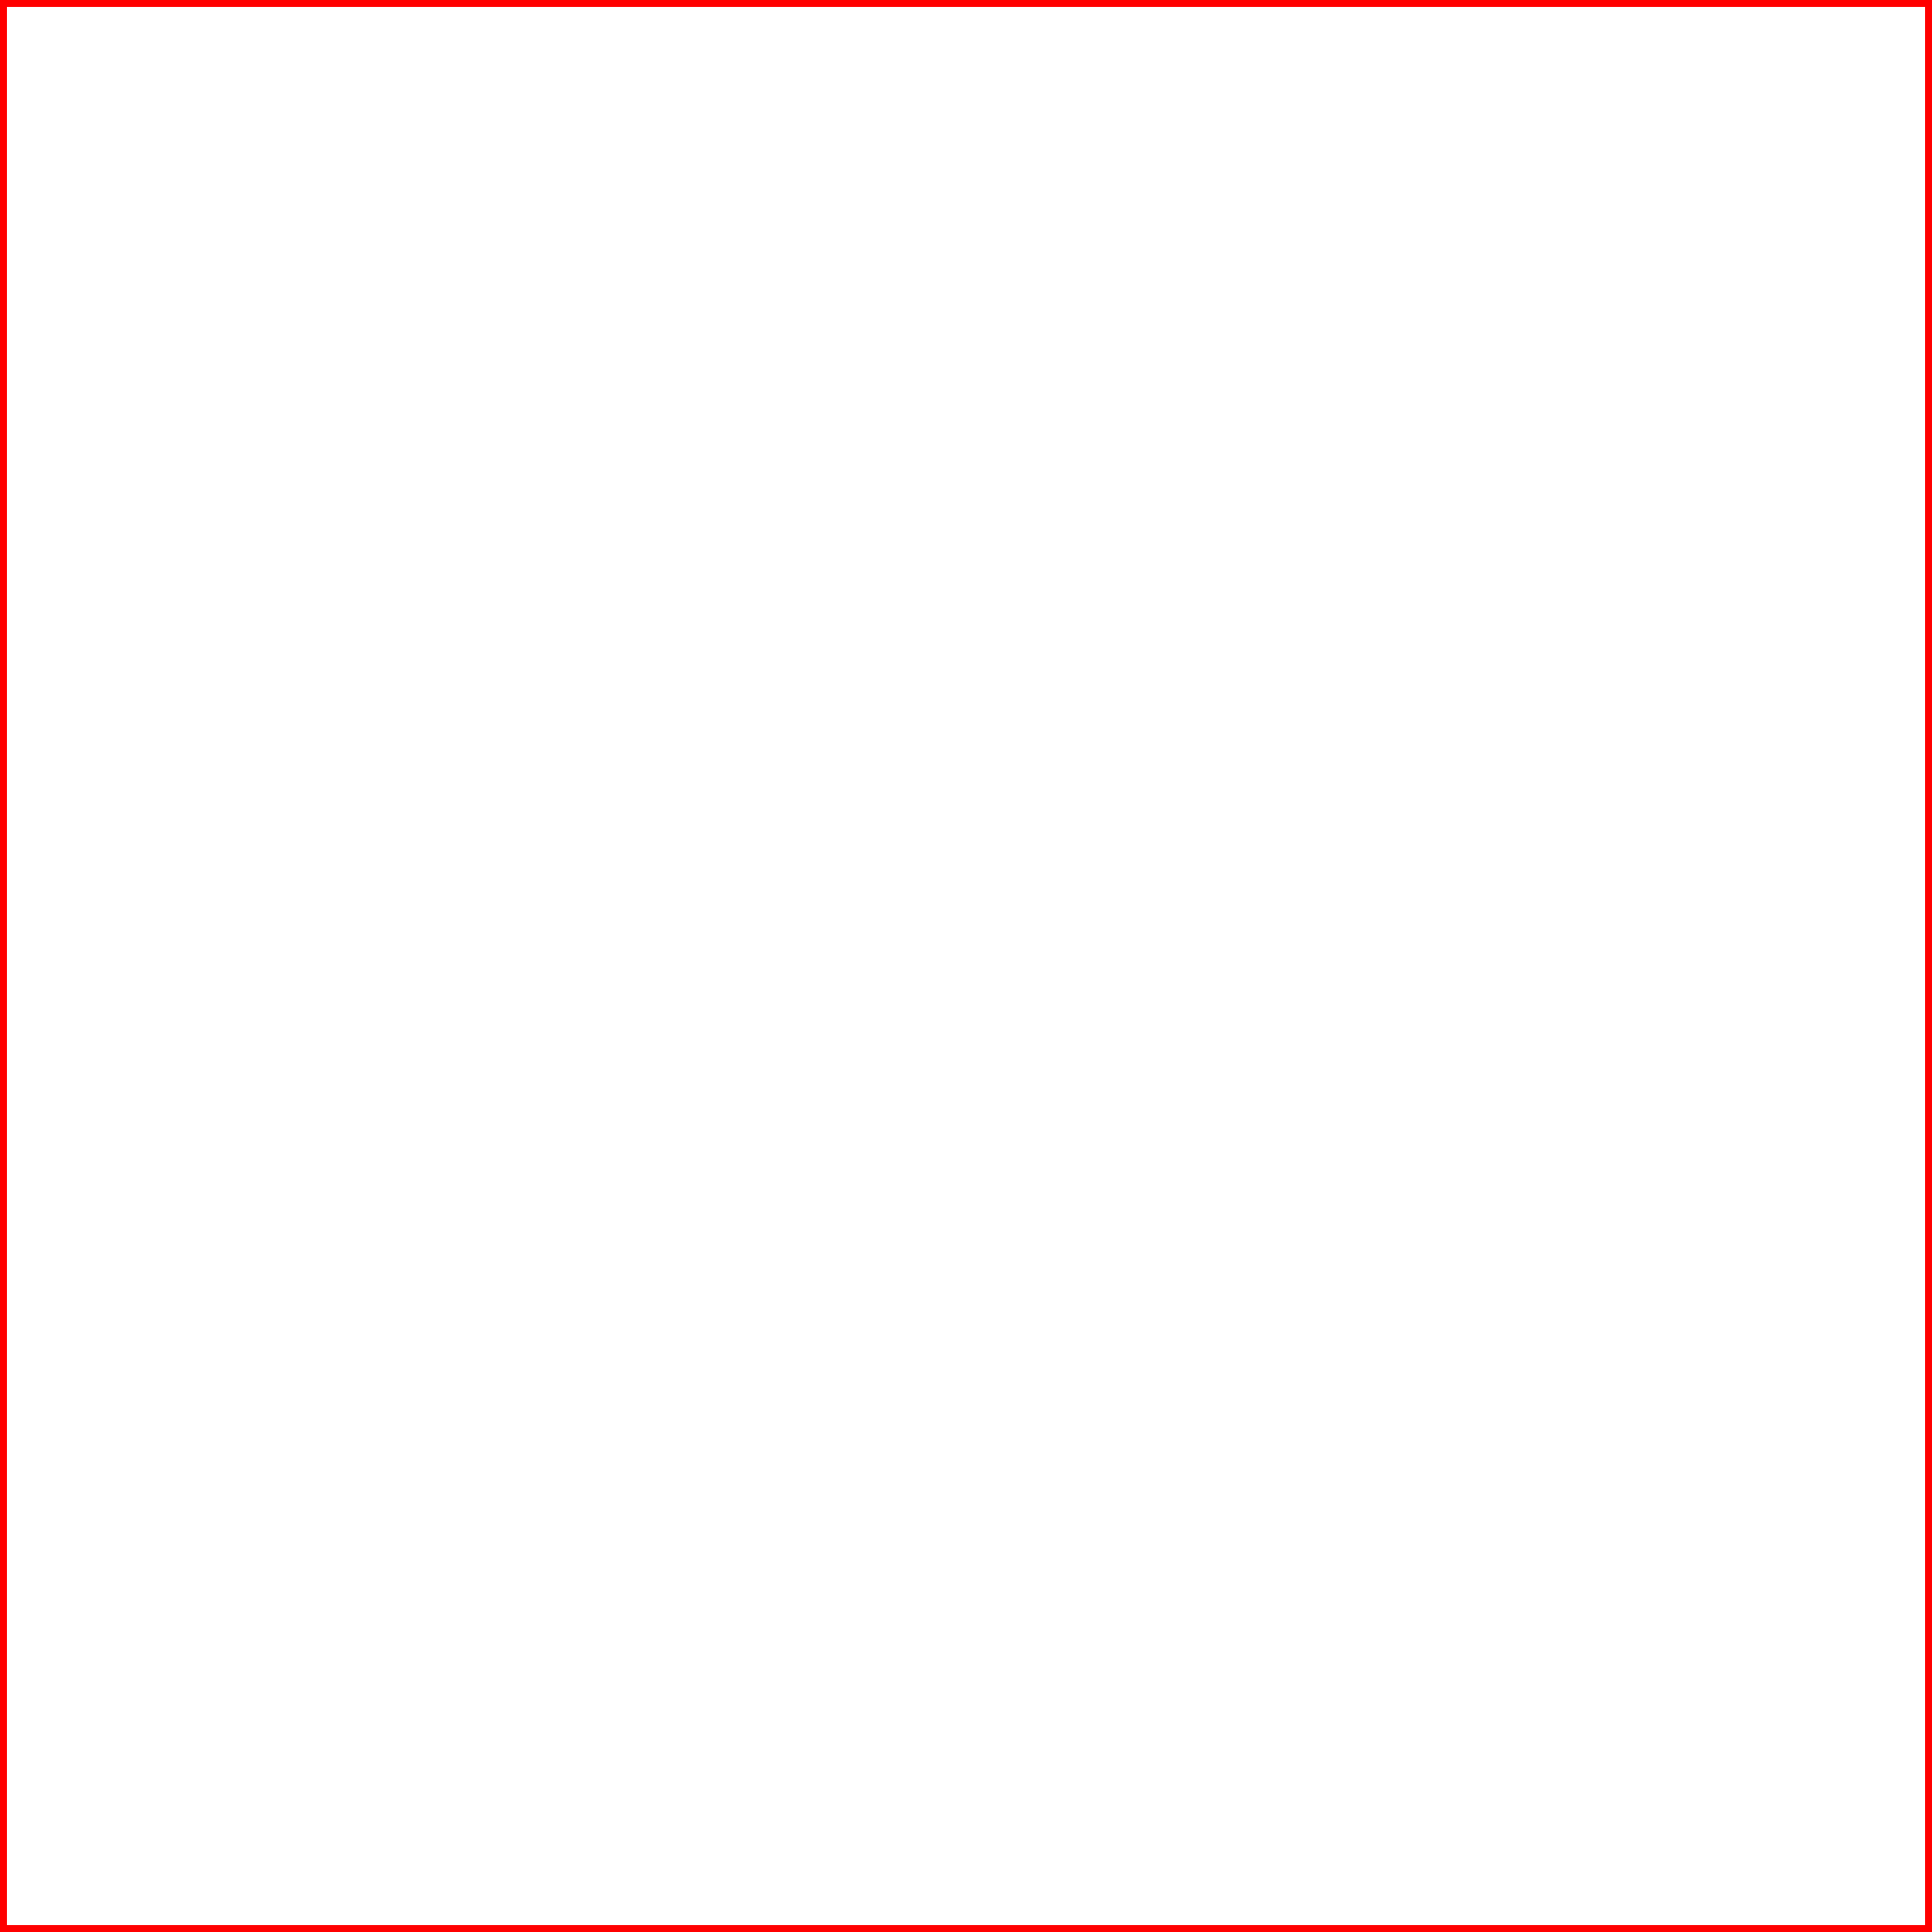
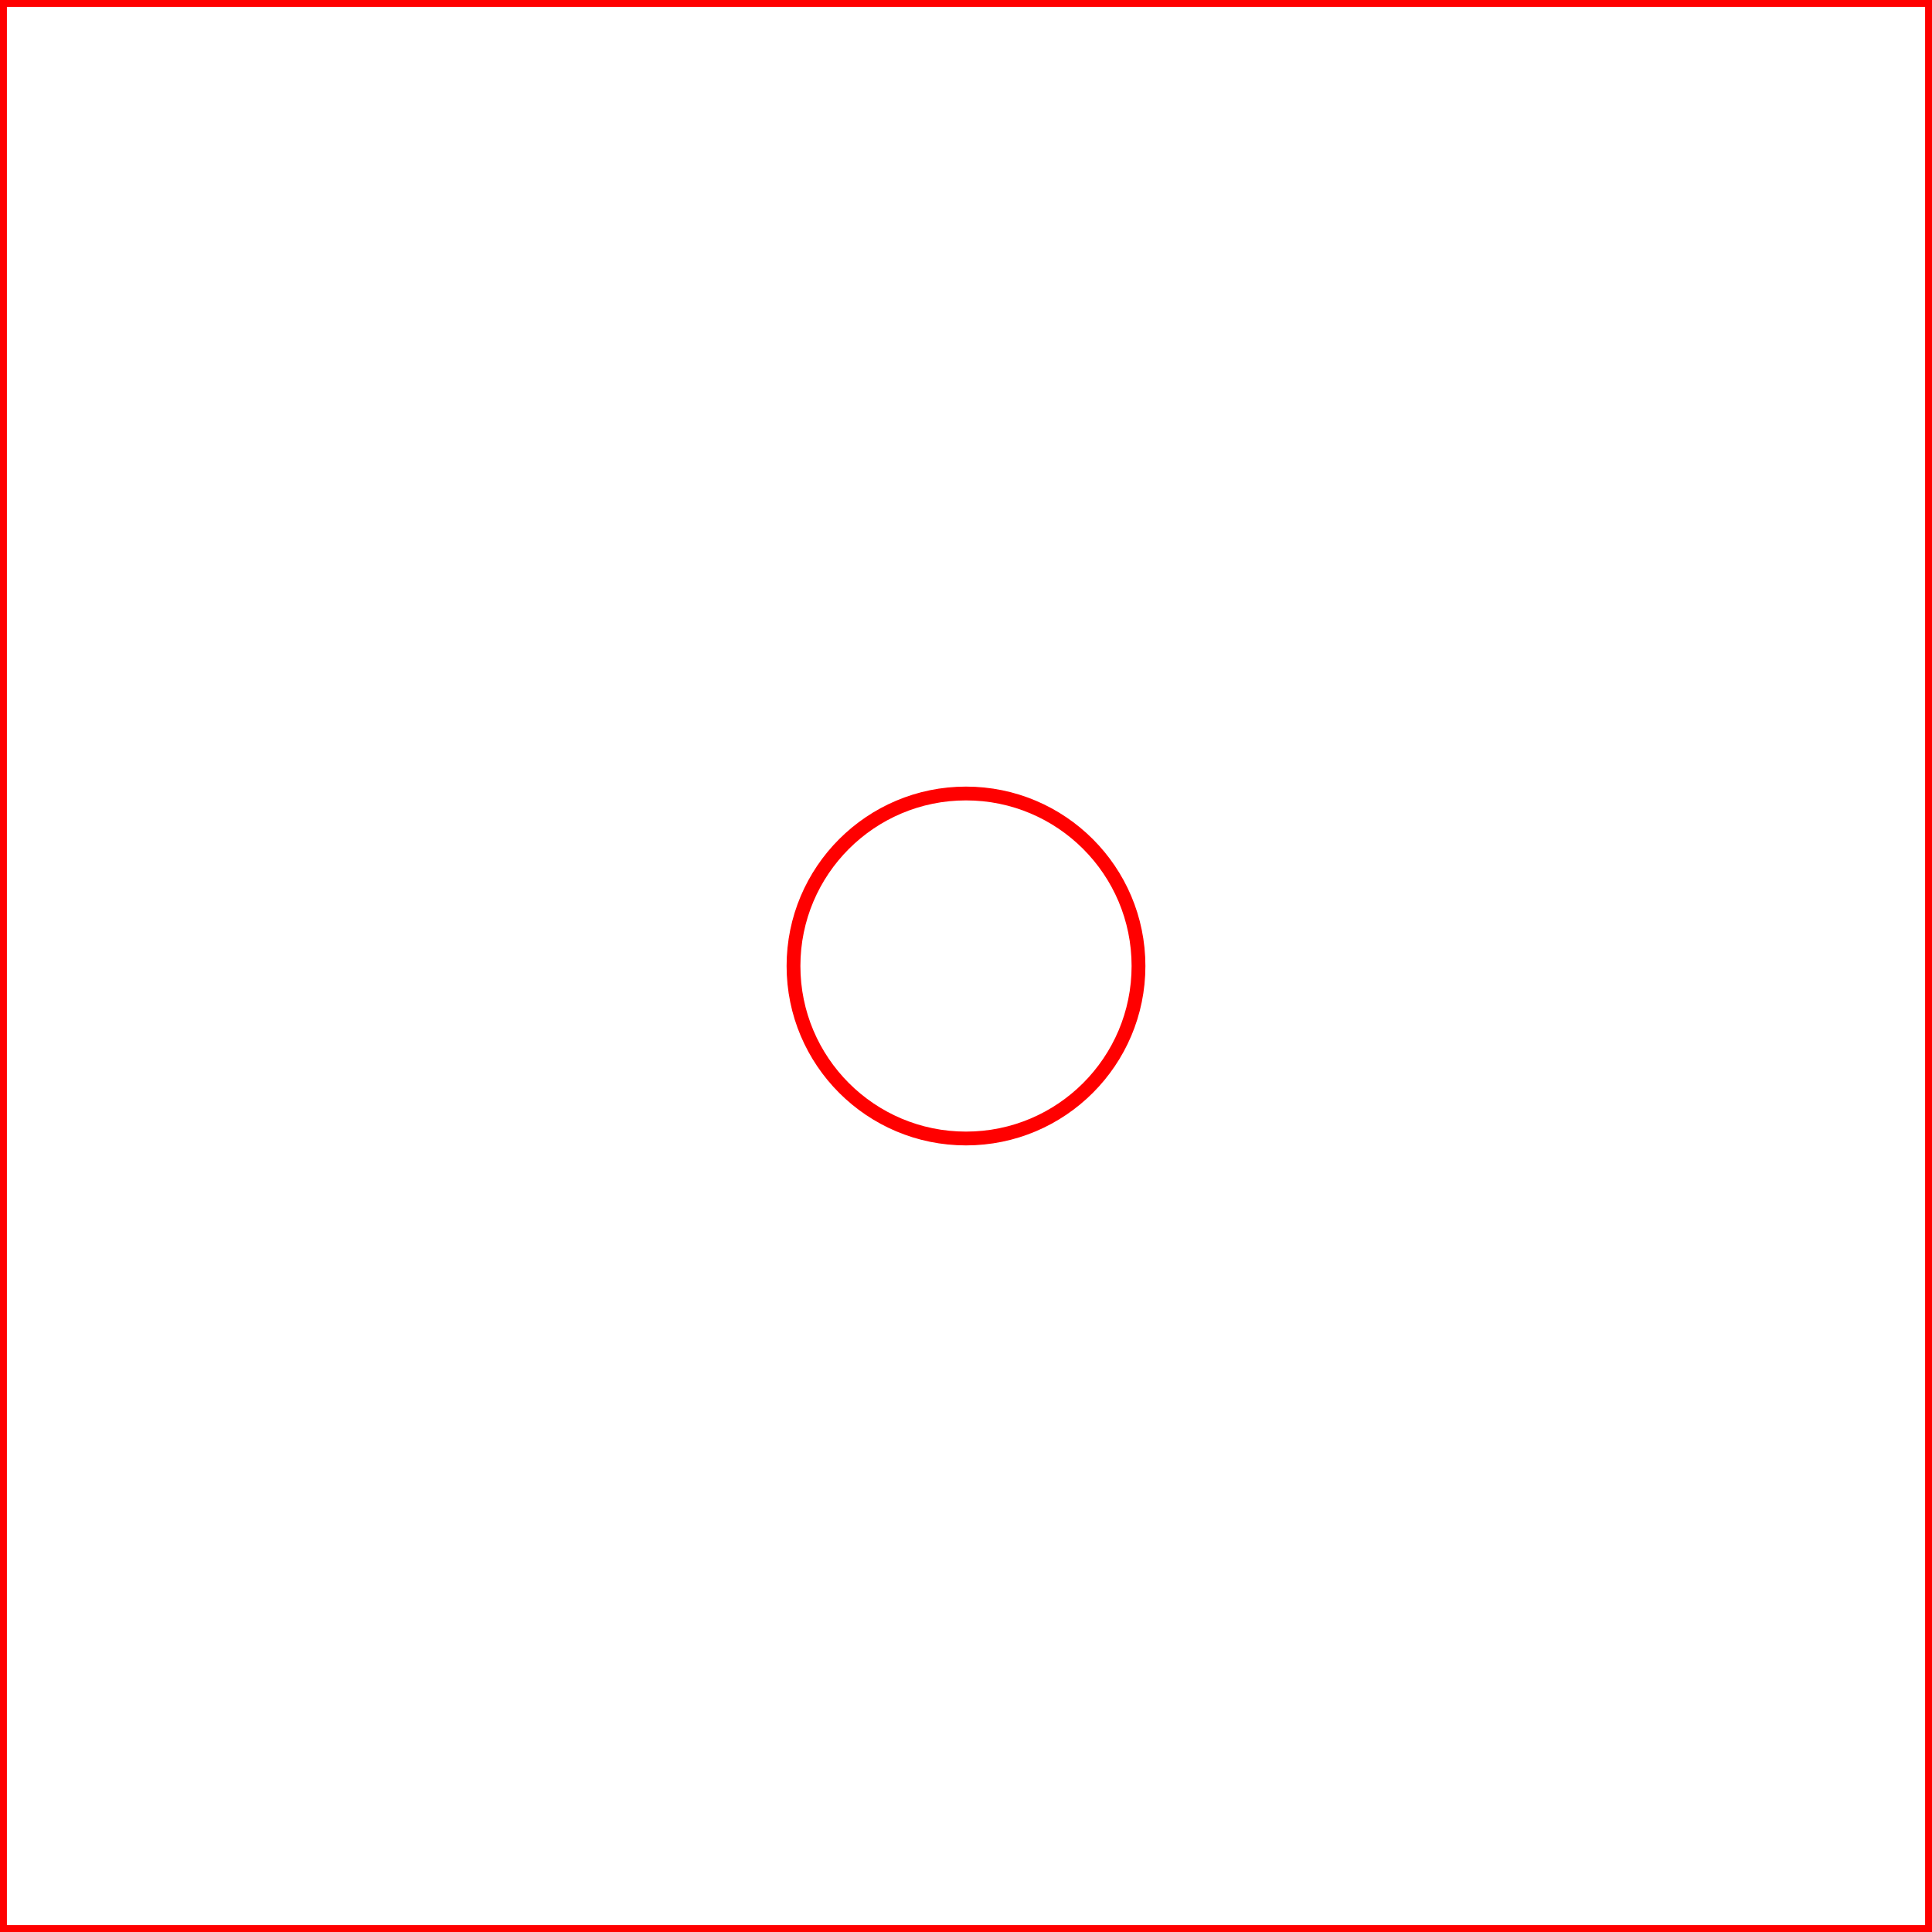
<svg xmlns="http://www.w3.org/2000/svg" width="14.000mm" height="14.000mm" viewBox="0 0 14.000 14.000">
  <polygon points="0.00,14.00 14.00,14.00 14.00,0.00 0.00,0.00" fill="none" stroke="#ff0000" stroke-width="0.1" />
+   <circle cx="7.00" cy="7.00" r="1.25" fill="none" stroke="#ff0000" stroke-width="0.1" />
</svg>
